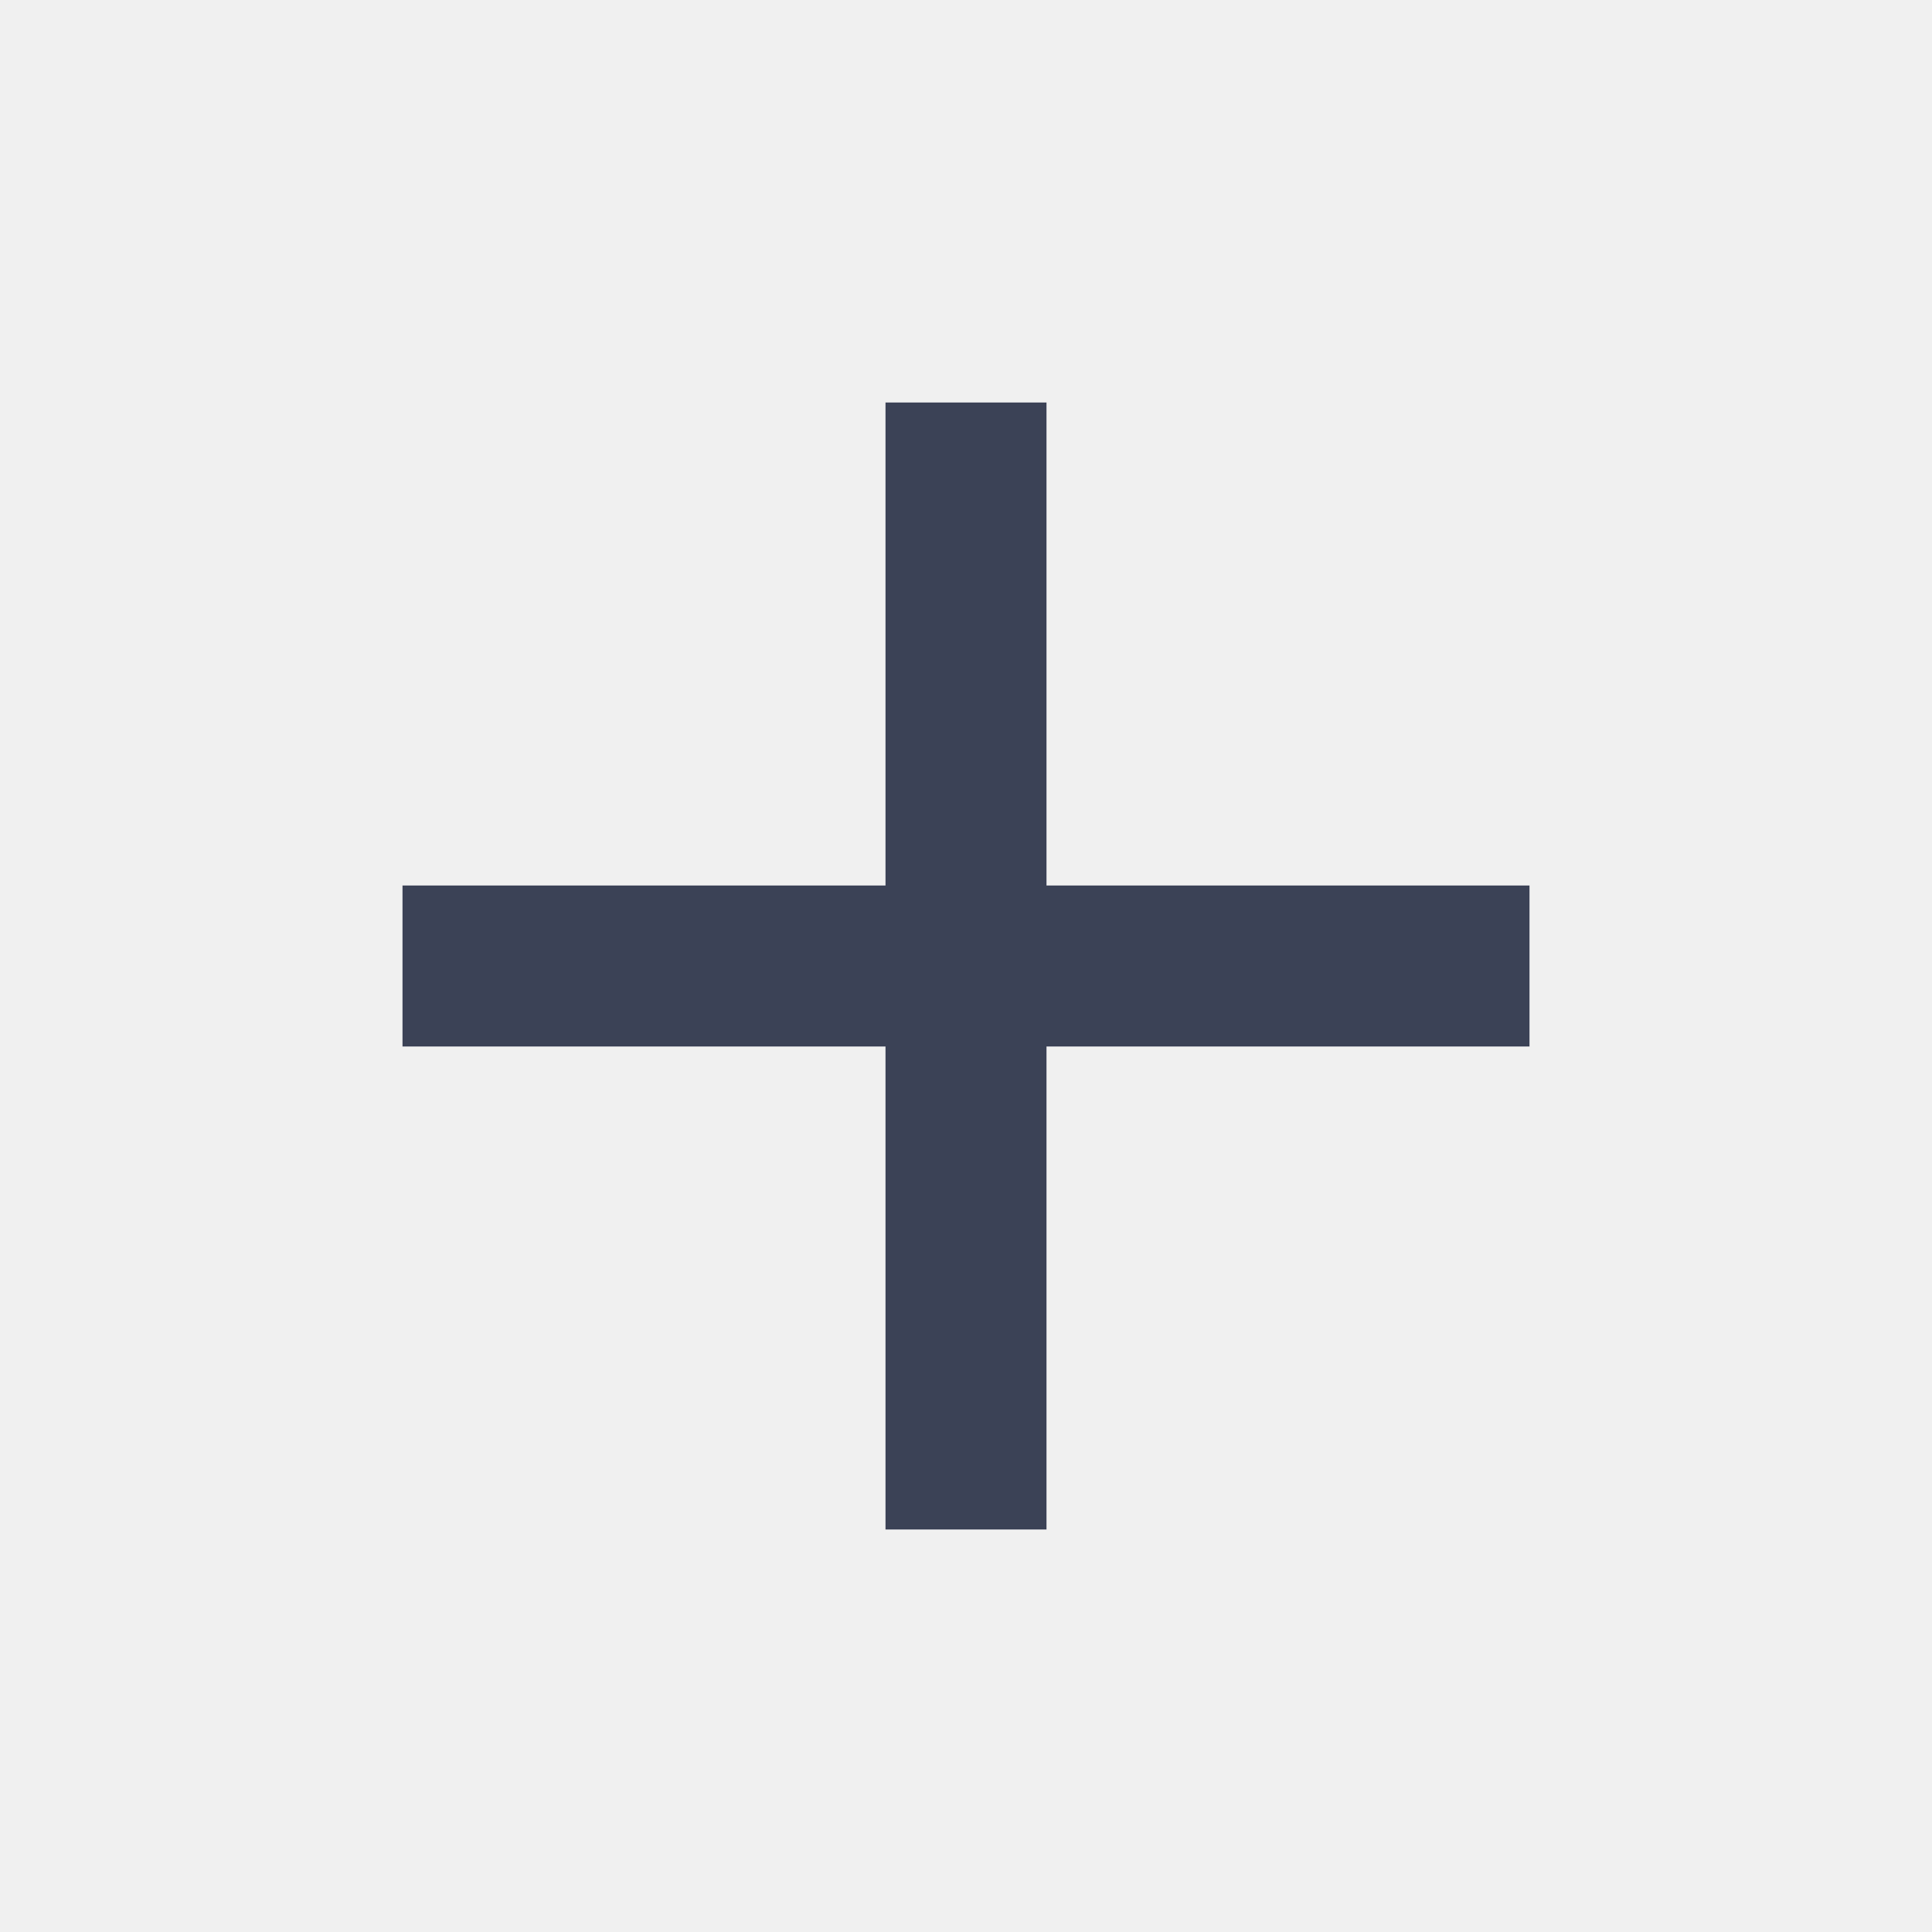
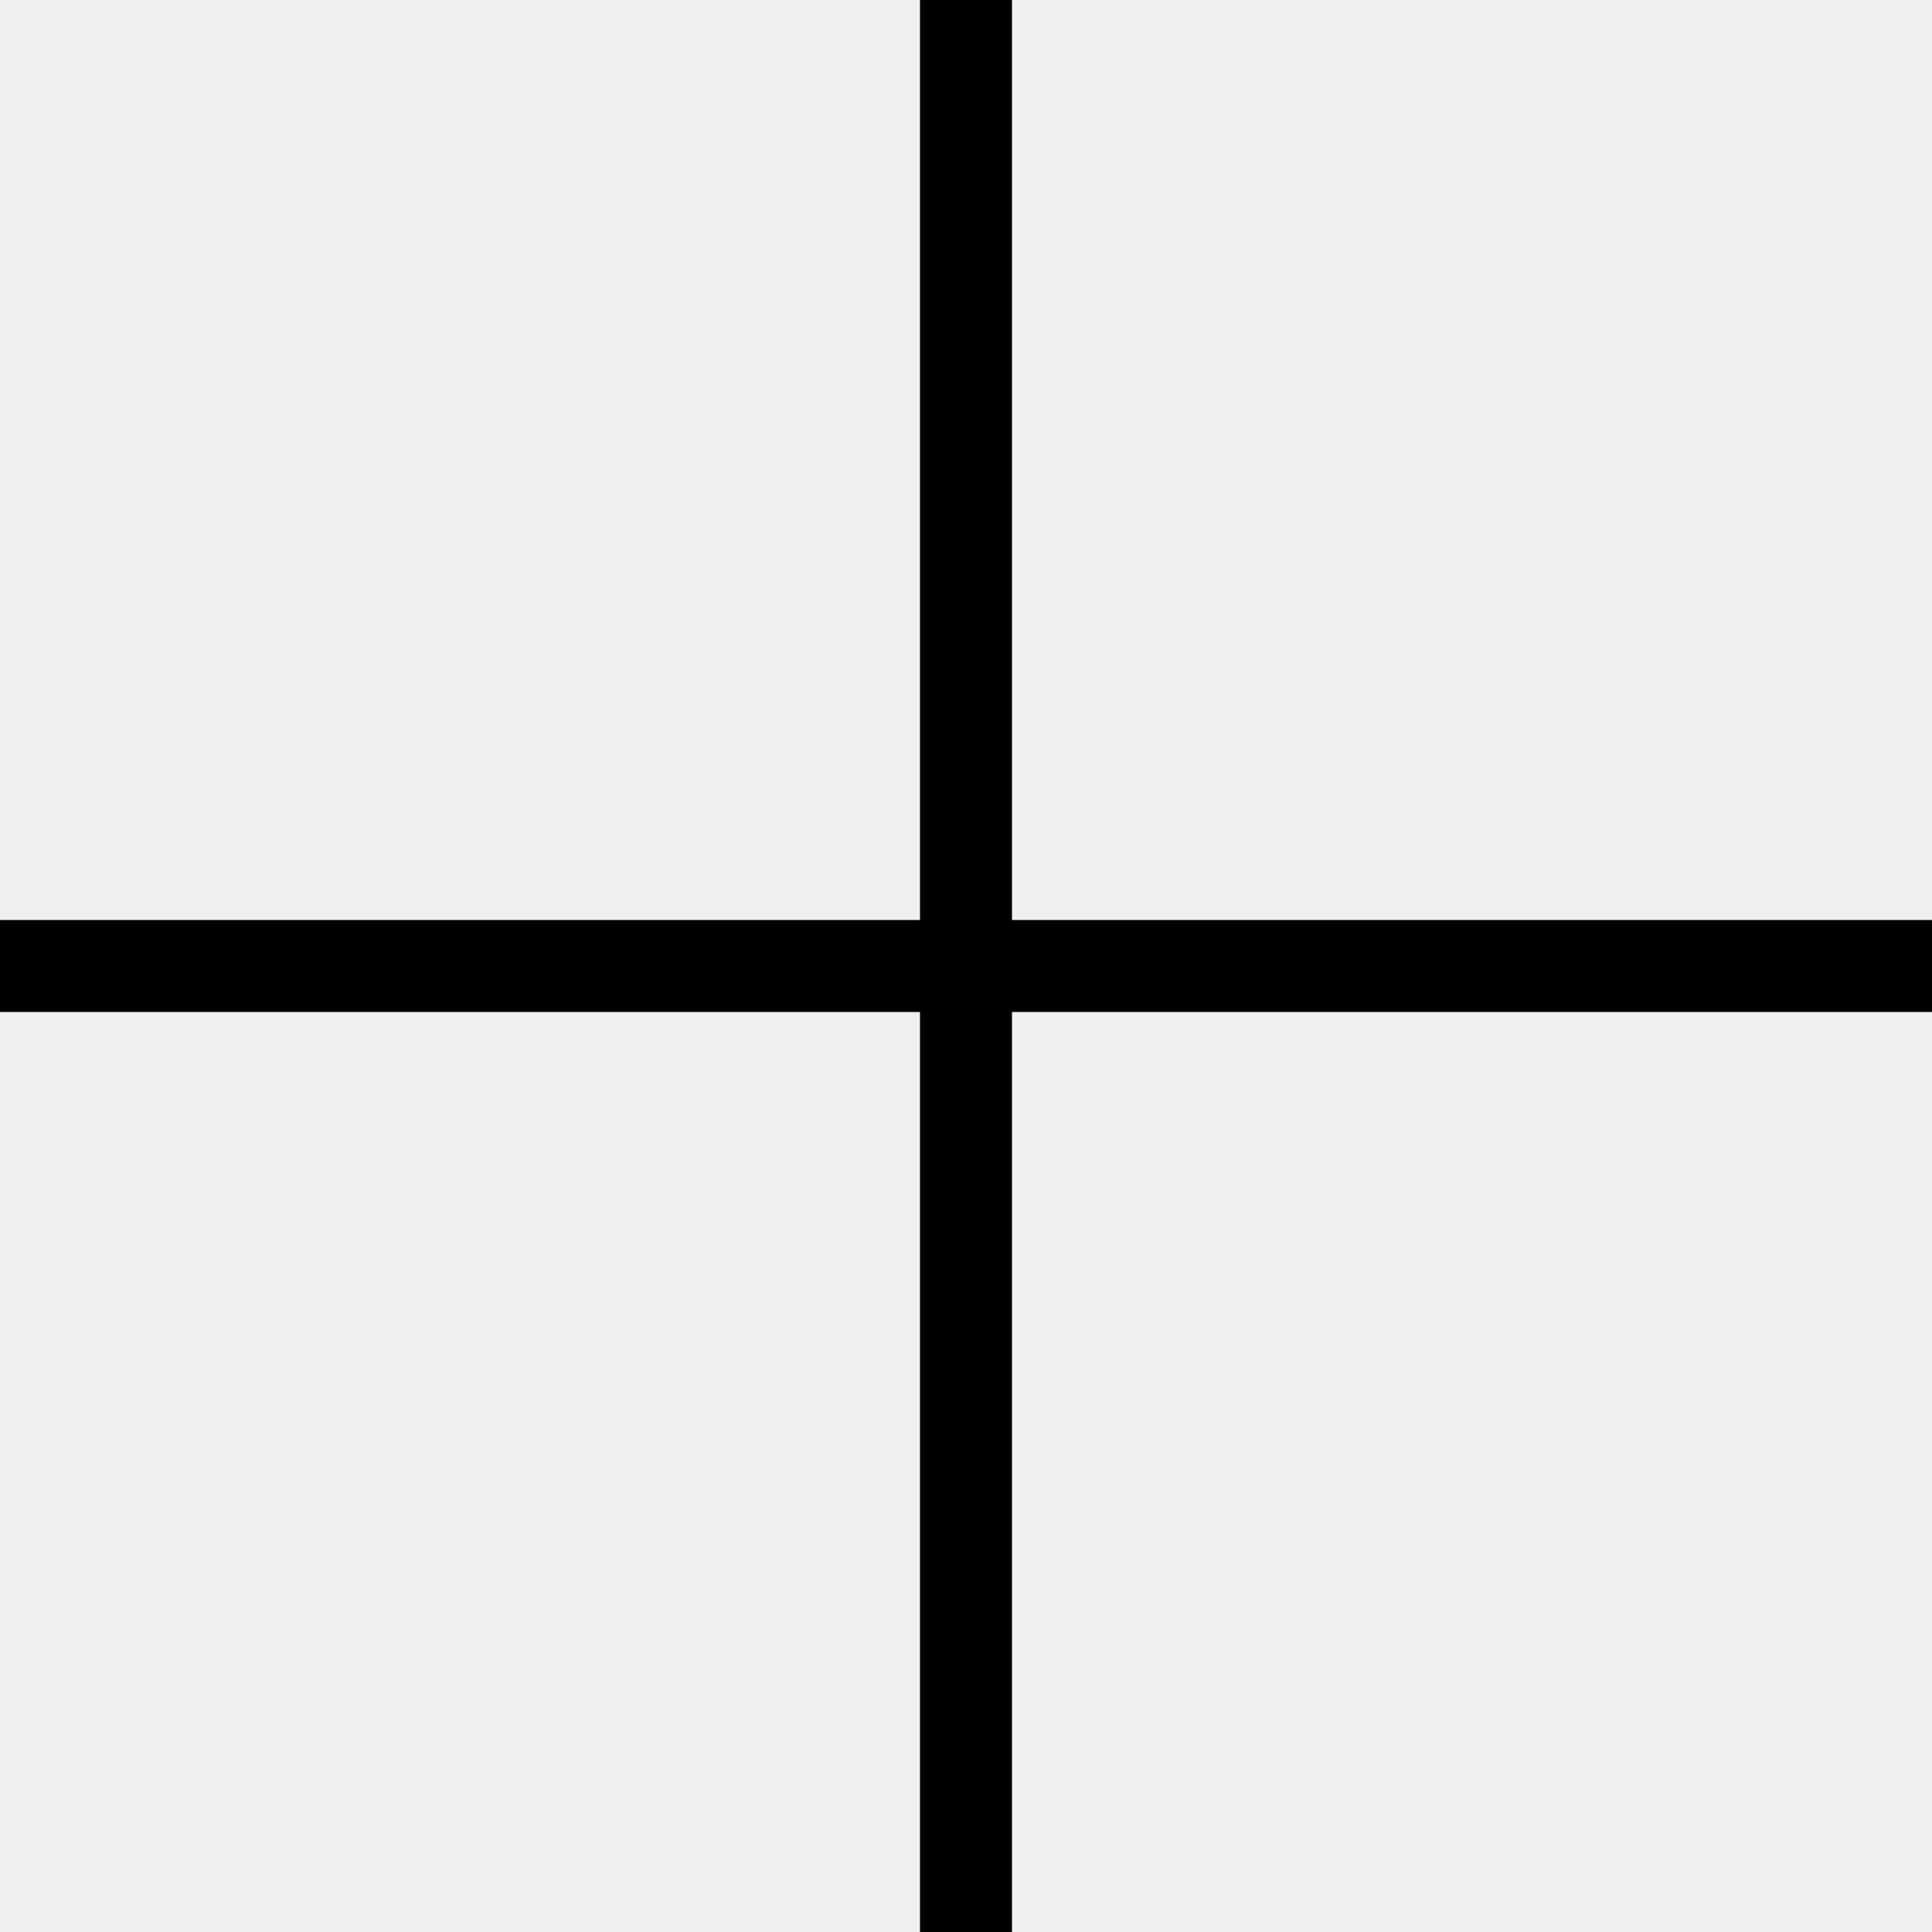
- <svg xmlns="http://www.w3.org/2000/svg" xmlns:xlink="http://www.w3.org/1999/xlink" width="24px" height="24px" viewBox="0 0 24 24" version="1.1">
-   <defs>
-     <polygon id="path-1" points="19 13 13 13 13 19 11 19 11 13 5 13 5 11 11 11 11 5 13 5 13 11 19 11" />
-   </defs>
-   <g id="Elements-/-Icons-/-S-/-Plus" stroke="none" stroke-width="1" fill="none" fill-rule="evenodd">
-     <g id="plus">
-       <rect id="Rectangle" x="0" y="0" width="24" height="24" />
-       <mask id="mask-2" fill="white">
-         <use xlink:href="#path-1" />
-       </mask>
-       <use id="Mask" fill="#FFFFFF" fill-rule="nonzero" xlink:href="#path-1" />
-       <g id="_Resources-/-ChangeColorsHere-/-Platinum" mask="url(#mask-2)" fill="#3B4256">
-         <rect id="Rectangle-4-Copy-11" x="0" y="0" width="24" height="24" rx="4" />
-       </g>
-     </g>
-   </g>
+ <svg xmlns="http://www.w3.org/2000/svg" version="1.1" id="Capa_1" x="0px" y="0px" viewBox="0 0 42 42" style="enable-background:new 0 0 42 42;" xml:space="preserve">
+   <polygon points="42,20 22,20 22,0 20,0 20,20 0,20 0,22 20,22 20,42 22,42 22,22 42,22 " />
+   <g>
+ </g>
+   <g>
+ </g>
+   <g>
+ </g>
+   <g>
+ </g>
+   <g>
+ </g>
+   <g>
+ </g>
+   <g>
+ </g>
+   <g>
+ </g>
+   <g>
+ </g>
+   <g>
+ </g>
+   <g>
+ </g>
+   <g>
+ </g>
+   <g>
+ </g>
+   <g>
+ </g>
+   <g>
+ </g>
</svg>
